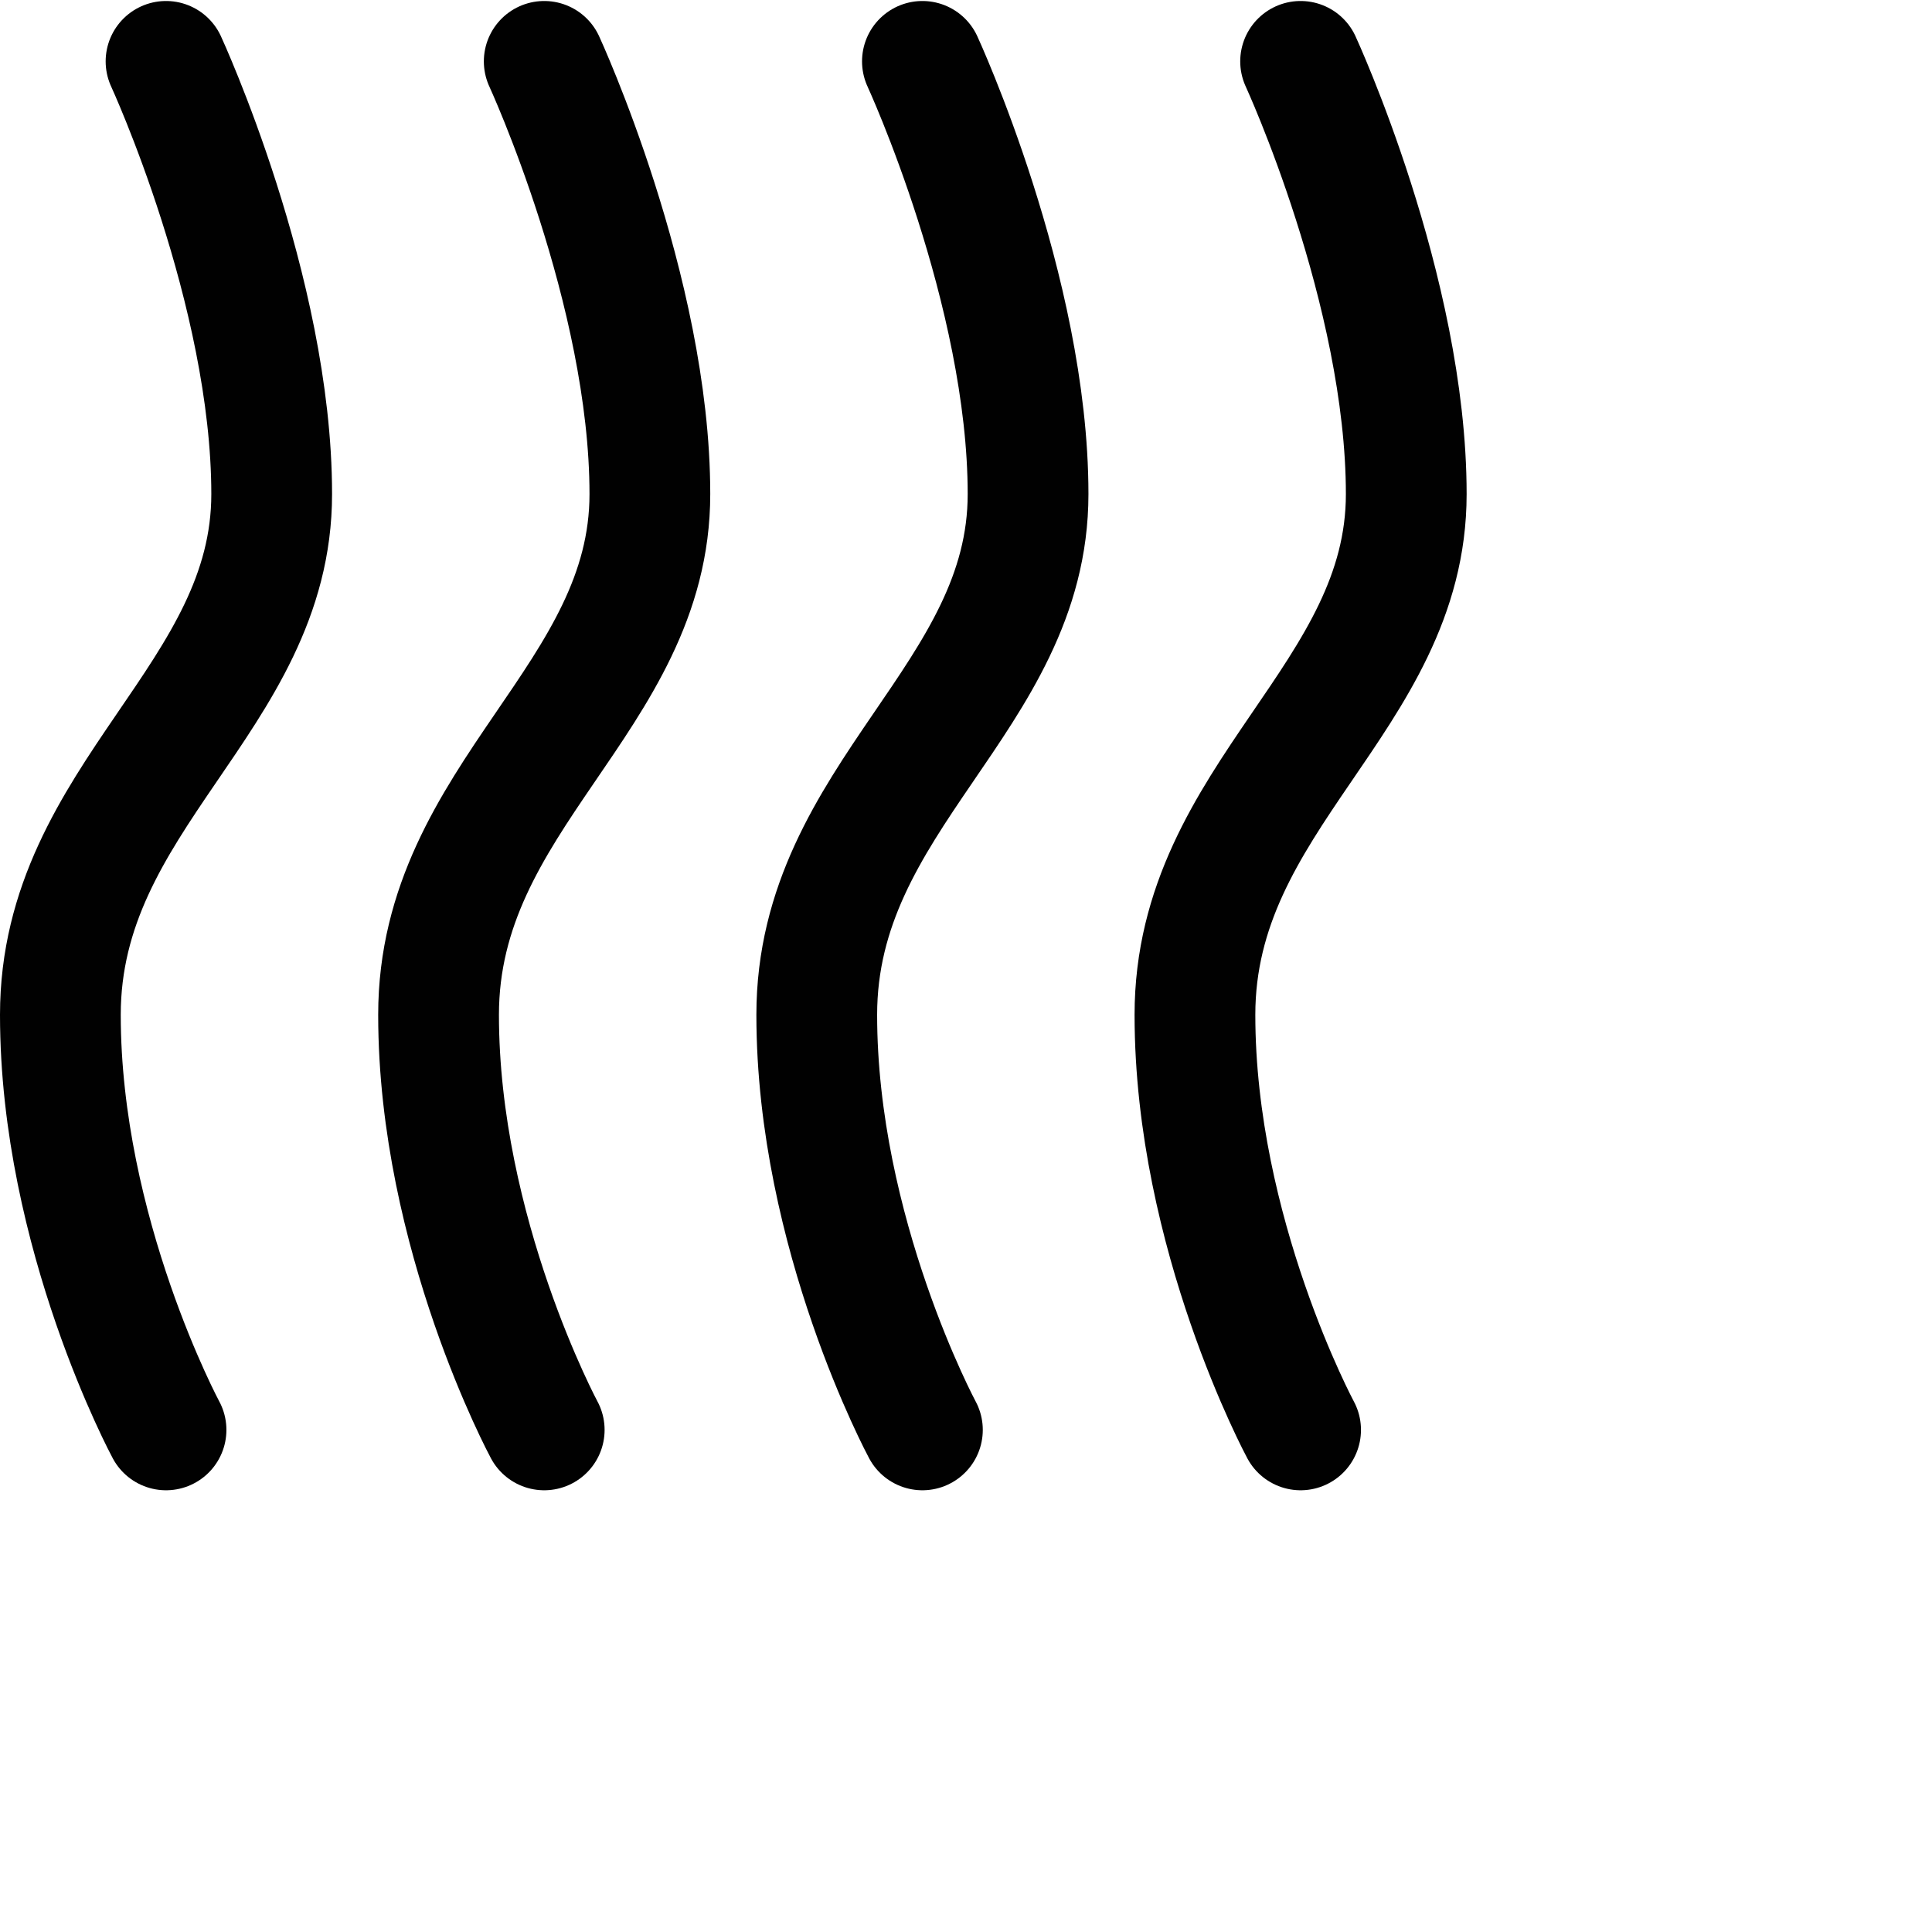
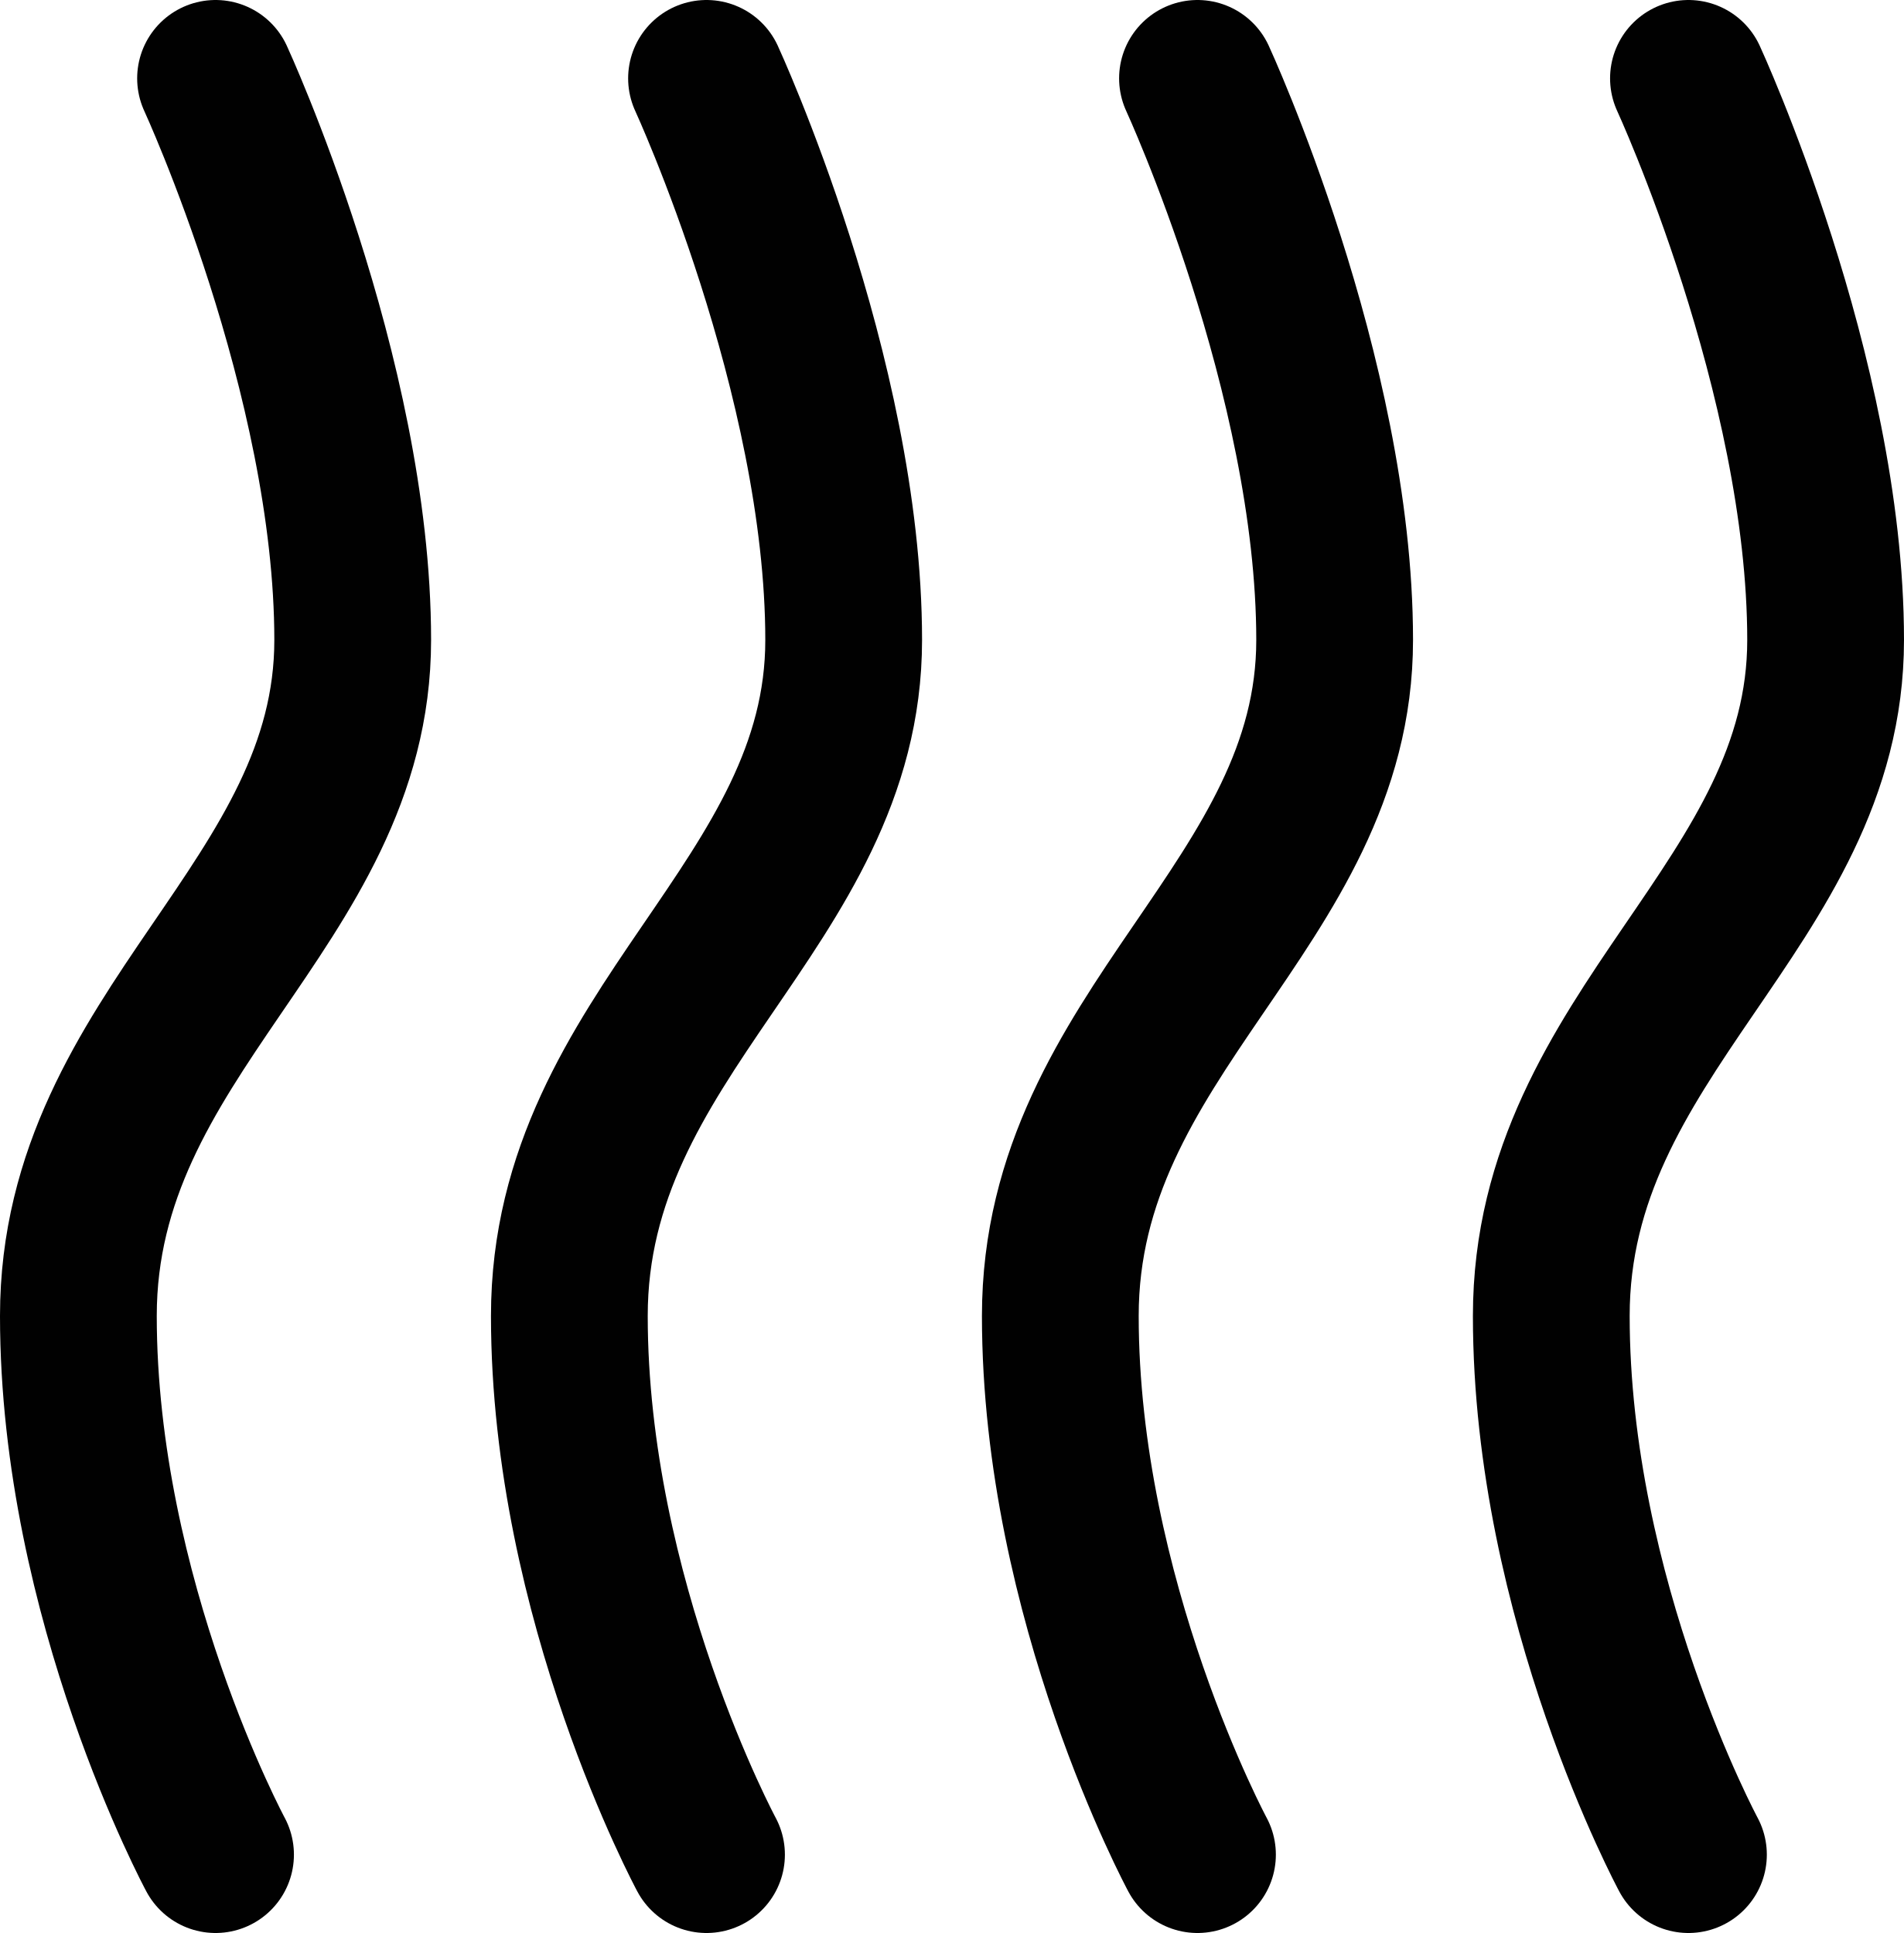
- <svg xmlns="http://www.w3.org/2000/svg" version="1.1" id="Layer_1" x="0px" y="0px" width="64px" height="64px" viewBox="0 0 64 64" enable-background="new 0 0 64 64" xml:space="preserve">
+ <svg xmlns="http://www.w3.org/2000/svg" version="1.1" id="Layer_1" x="0px" y="0px" width="48.584" height="49.334" viewBox="0 0 48.584 49.334" enable-background="new 0 0 64 64" xml:space="preserve">
  <defs id="defs3771" />
-   <g id="g3759" transform="translate(-7.708,-7.3)">
+   <g id="g3759" transform="translate(-7.708,-7.333)">
    <path stroke-miterlimit="10" d="m 13.208,9.333 c 0,0 3.5,7.584 3.5,14.334 0,6.75 -7,10 -7,17.25 0,7.25 3.5,13.75 3.5,13.75" id="path3761" style="fill:none;stroke:#010101;stroke-width:4;stroke-linecap:round;stroke-miterlimit:10" />
    <path stroke-miterlimit="10" d="m 25.736,9.333 c 0,0 3.5,7.584 3.5,14.334 0,6.75 -7,10 -7,17.25 0,7.25 3.5,13.75 3.5,13.75" id="path3763" style="fill:none;stroke:#010101;stroke-width:4;stroke-linecap:round;stroke-miterlimit:10" />
    <path stroke-miterlimit="10" d="m 38.264,9.333 c 0,0 3.5,7.584 3.5,14.334 0,6.75 -7,10 -7,17.25 0,7.25 3.5,13.75 3.5,13.75" id="path3765" style="fill:none;stroke:#010101;stroke-width:4;stroke-linecap:round;stroke-miterlimit:10" />
    <path stroke-miterlimit="10" d="m 50.792,9.333 c 0,0 3.5,7.584 3.5,14.334 0,6.75 -7,10 -7,17.25 0,7.25 3.5,13.75 3.5,13.75" id="path3767" style="fill:none;stroke:#010101;stroke-width:4;stroke-linecap:round;stroke-miterlimit:10" />
  </g>
</svg>
